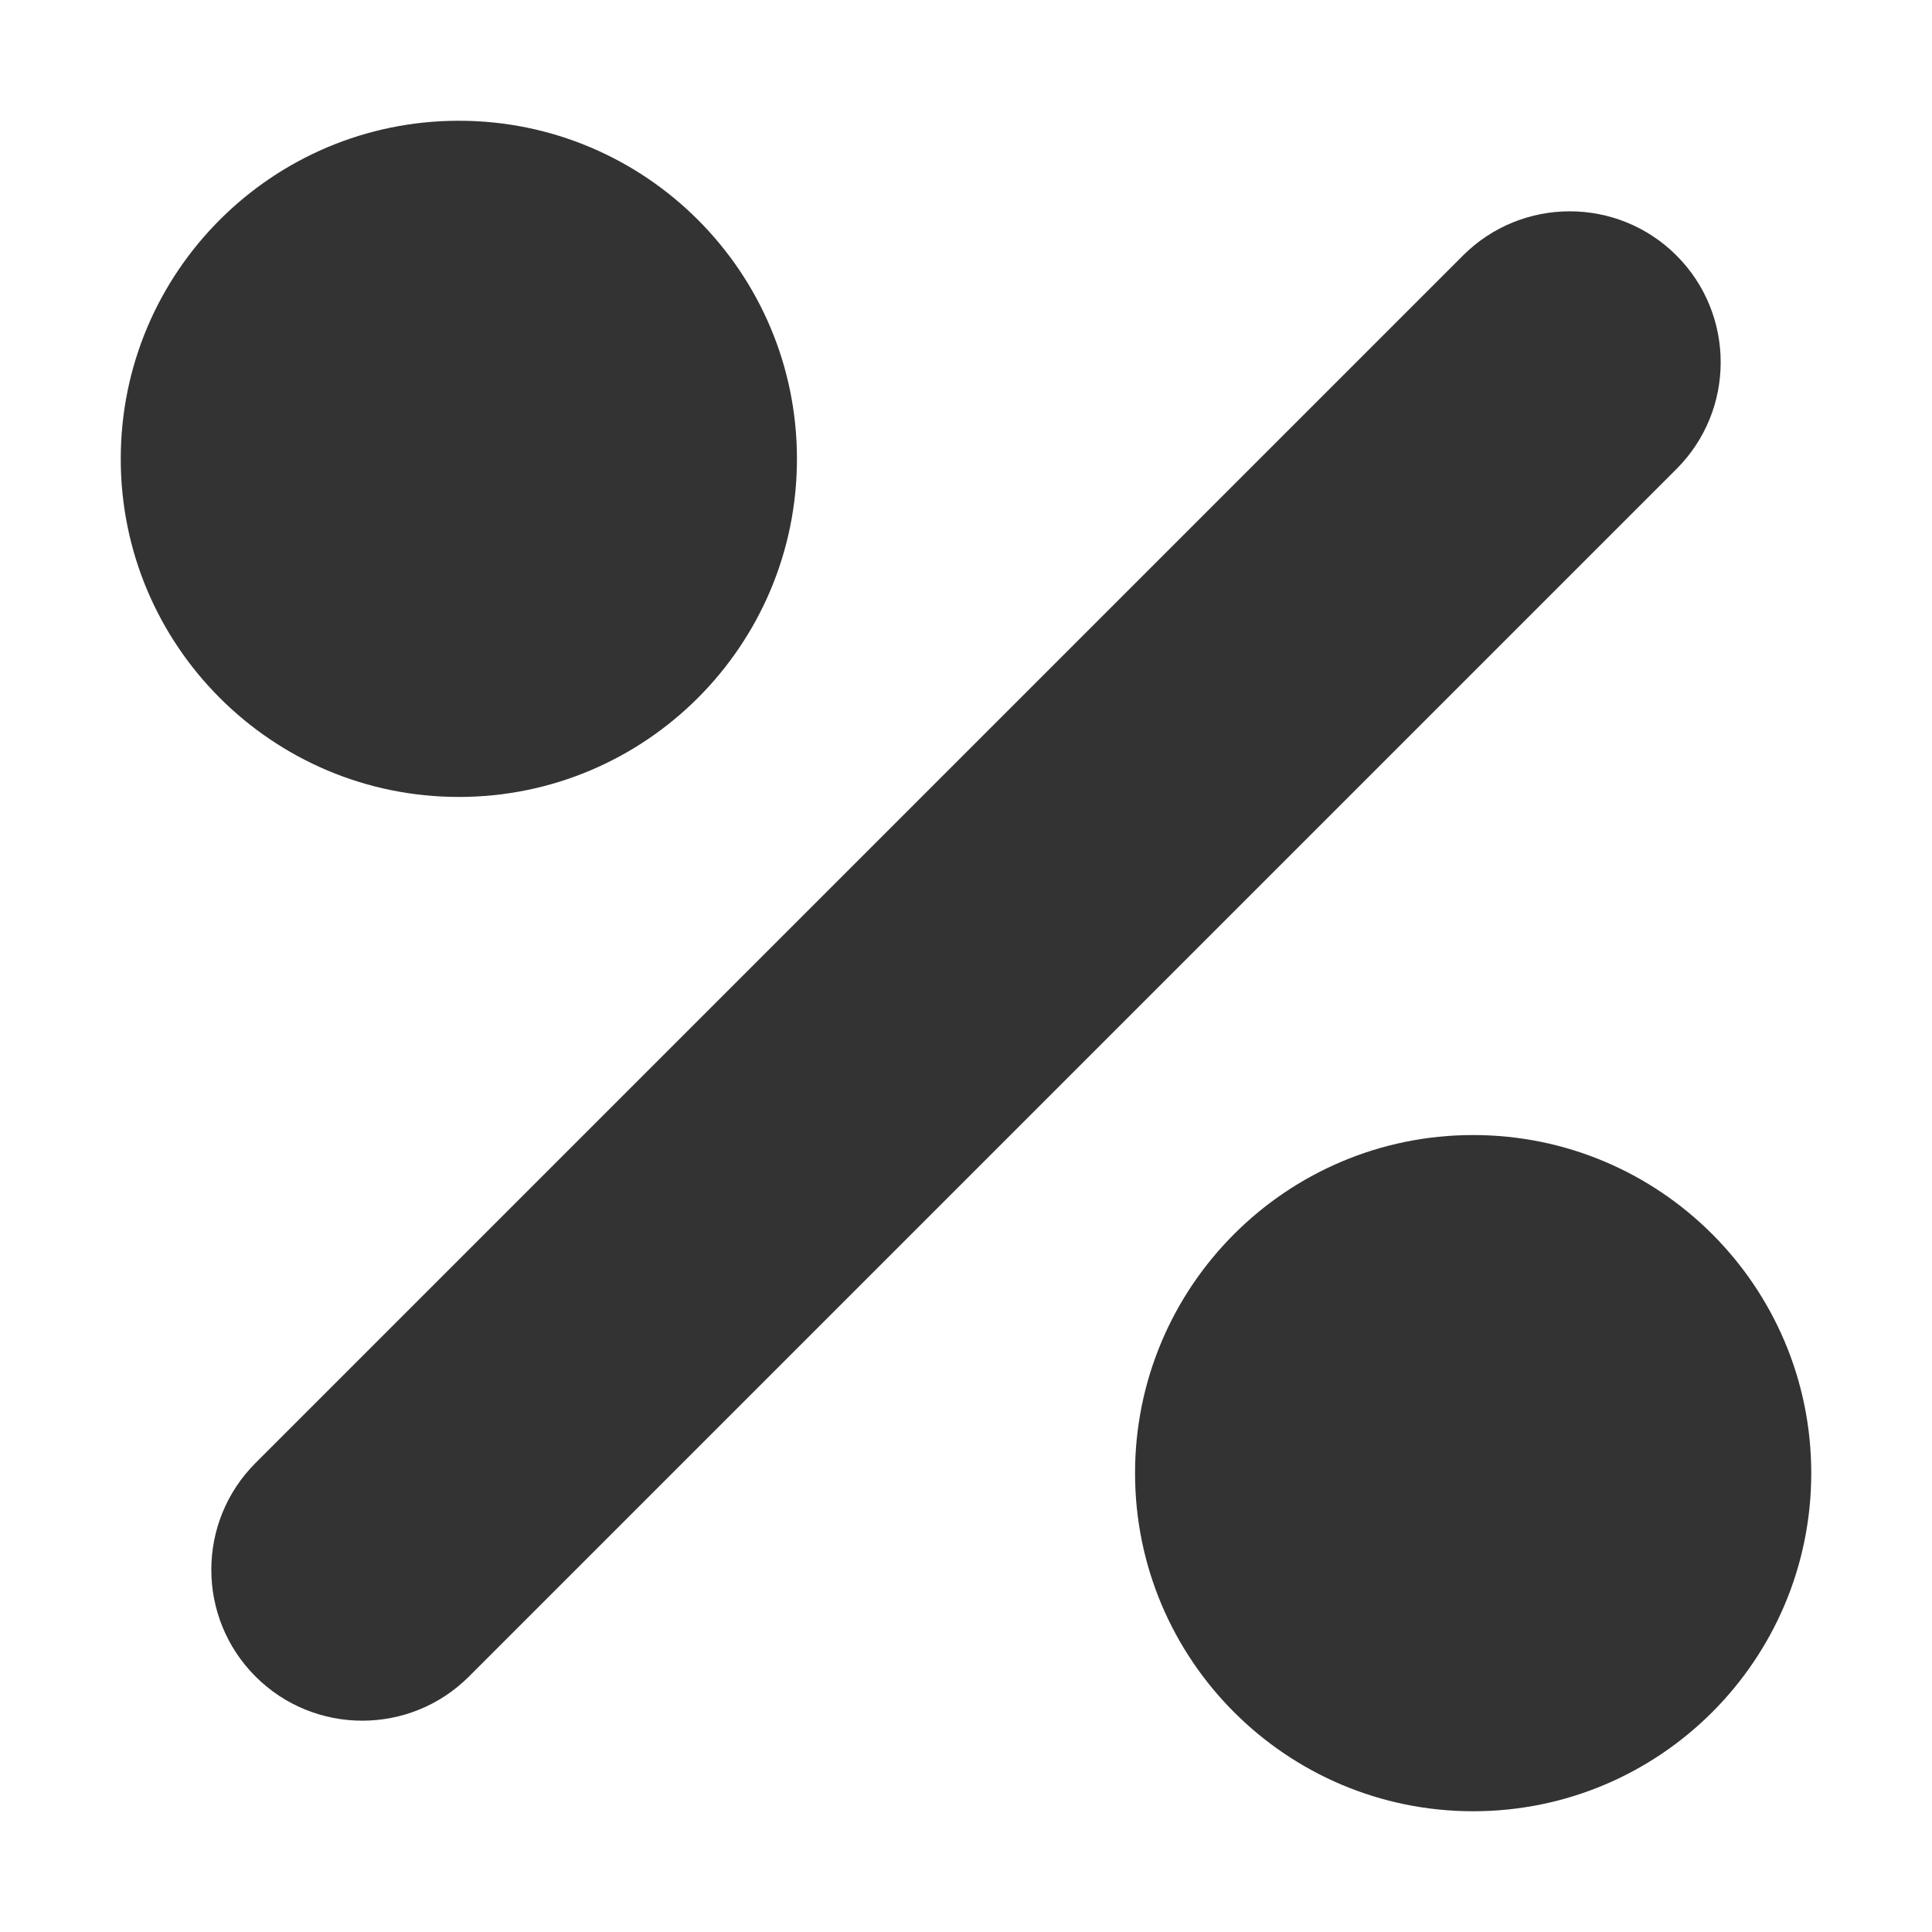
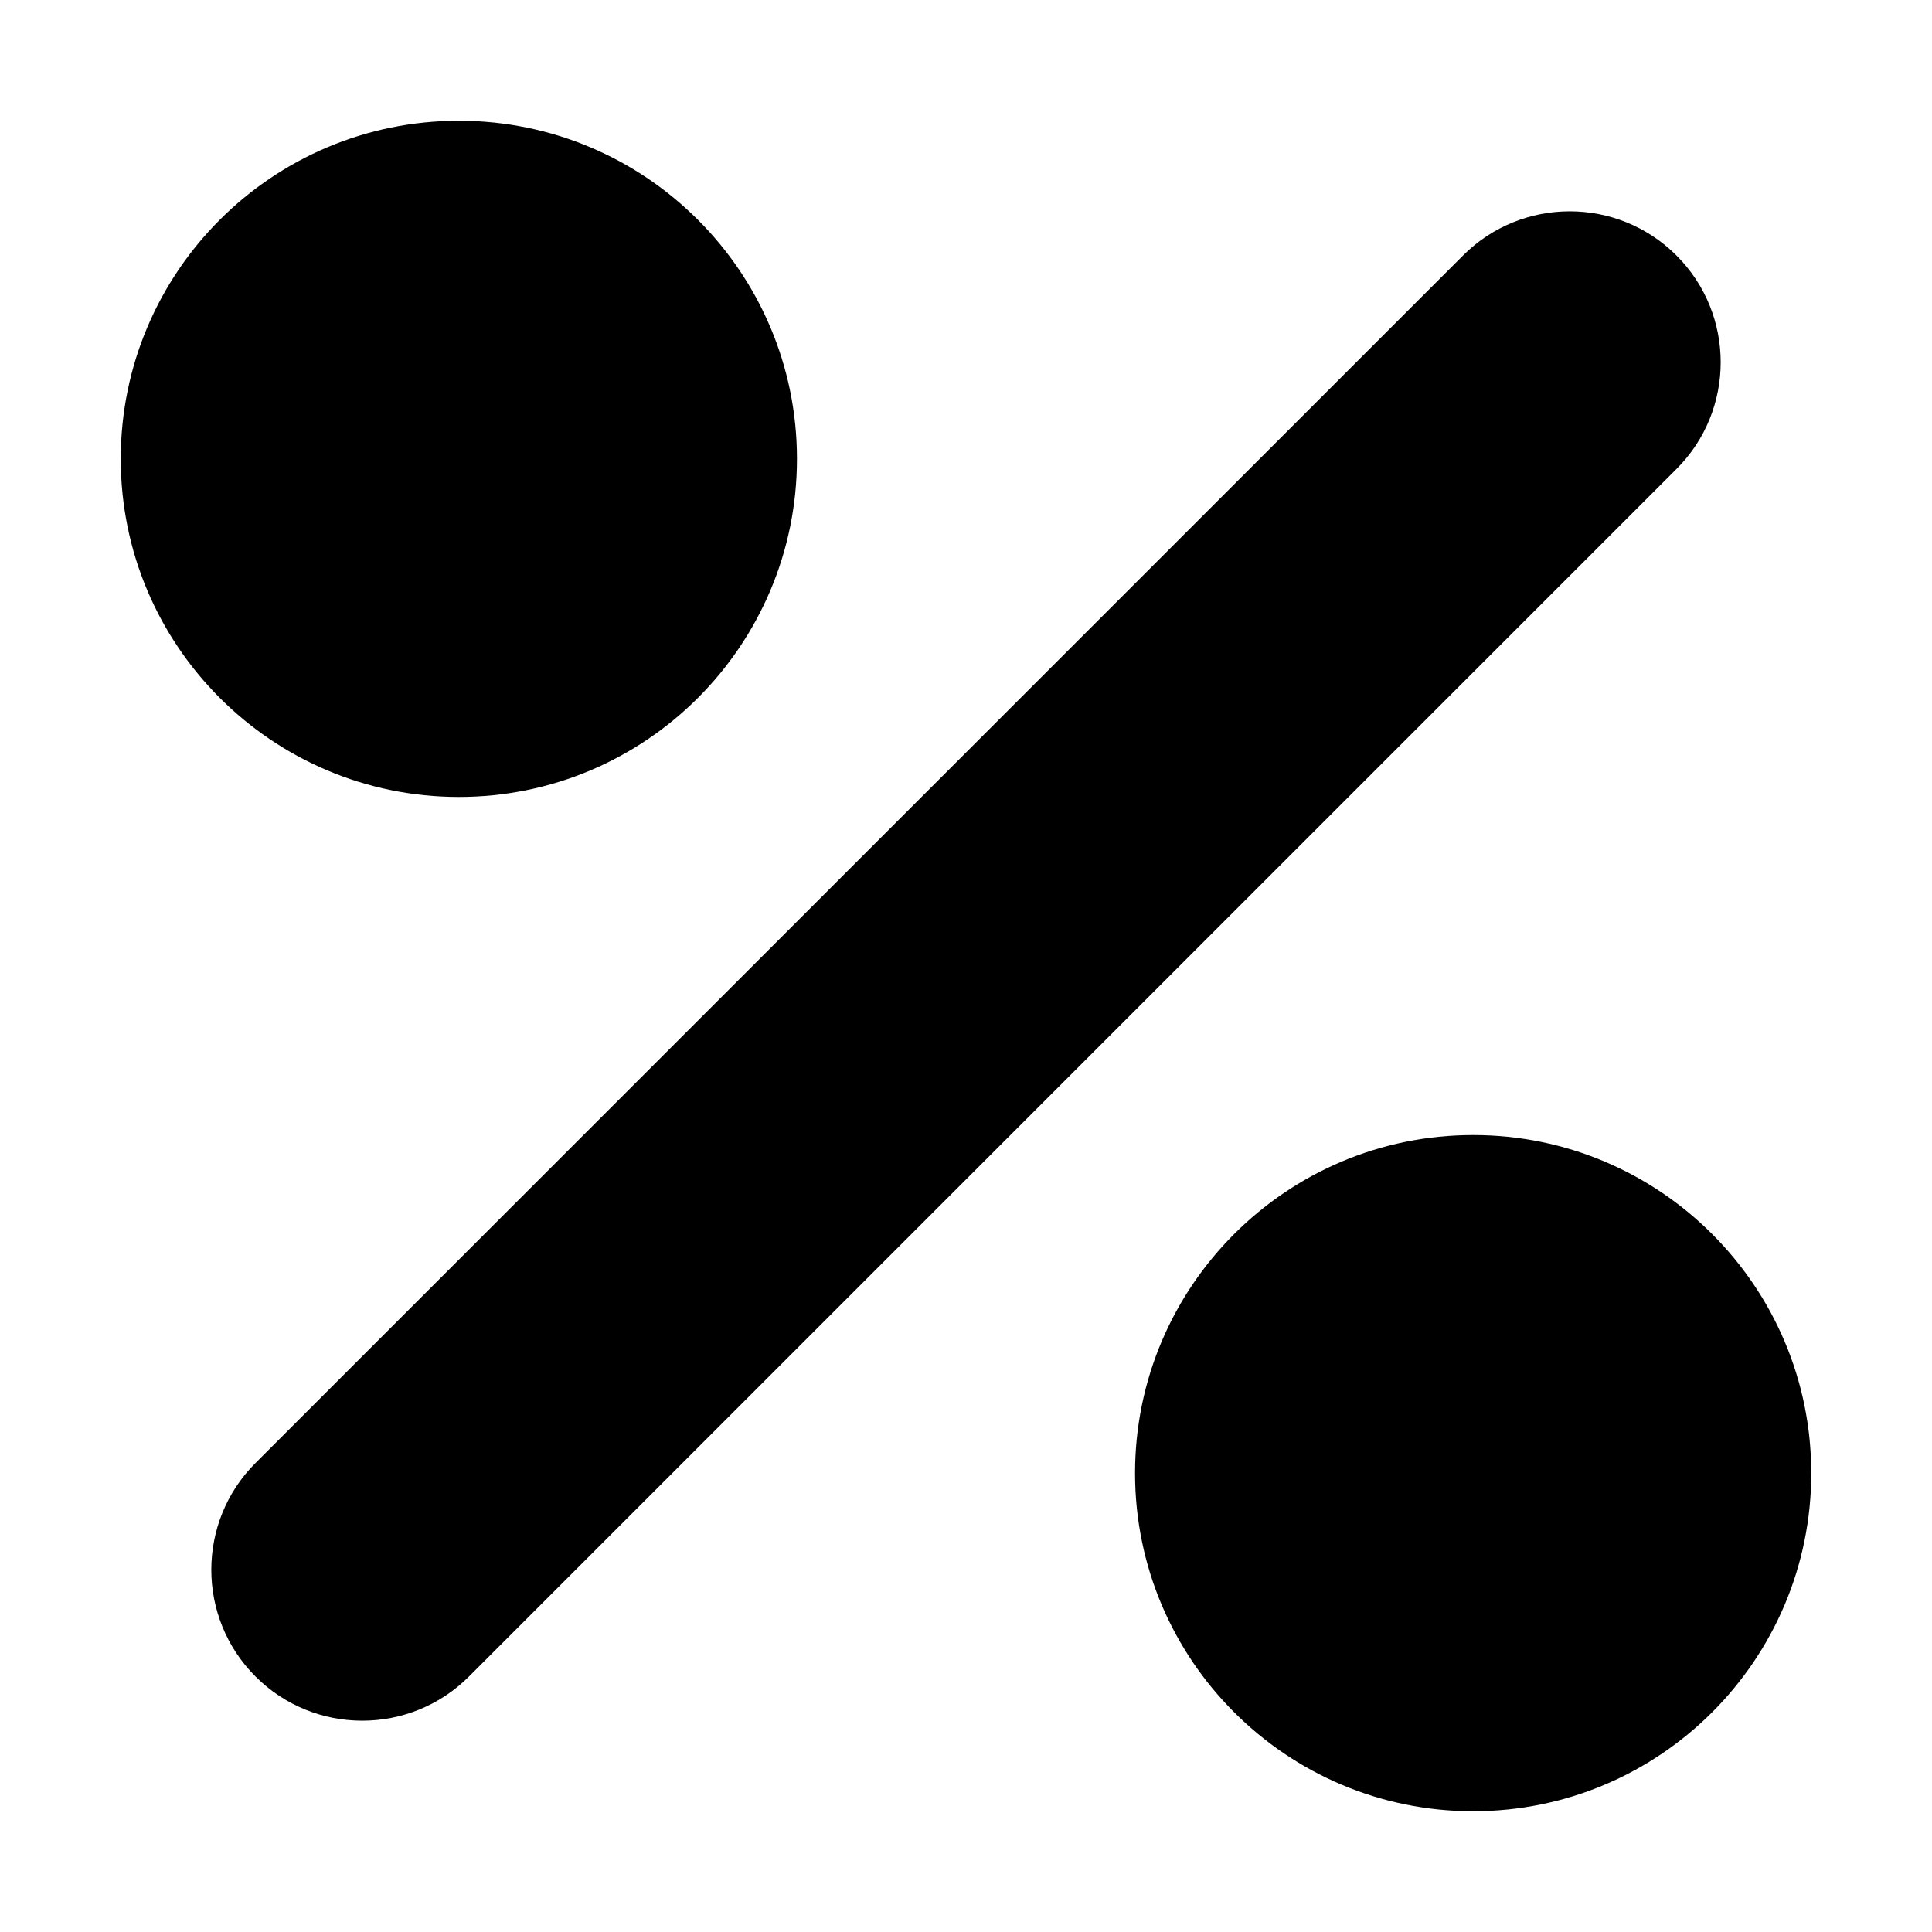
- <svg xmlns="http://www.w3.org/2000/svg" width="16" height="16" viewBox="0 0 16 16" class="percent" style="height:16px;margin-right:8px;width:16px;perspective-origin:8px 8px;transform-origin:8px 8px;shape-rendering:geometricprecision;" version="1.1">
-   <path fill-rule="evenodd" class="" fill="currentColor" d="M3,14.25 C2.68,14.25 2.36,14.128 2.116,13.884 C1.628,13.396 1.628,12.604 2.116,12.116 L12.116,2.116 C12.604,1.628 13.396,1.628 13.884,2.116 C14.372,2.604 14.372,3.396 13.884,3.884 L3.884,13.884 C3.64,14.128 3.32,14.25 3,14.25 Z M15,12.2 C15,13.746 13.746,15 12.2,15 C10.654,15 9.4,13.746 9.4,12.2 C9.4,10.654 10.654,9.4 12.2,9.4 C13.746,9.4 15,10.654 15,12.2 Z M6.6,3.8 C6.6,5.346 5.346,6.6 3.8,6.6 C2.254,6.6 1,5.346 1,3.8 C1,2.254 2.254,1 3.8,1 C5.346,1 6.6,2.254 6.6,3.8 Z" style="display:inline;height:auto;min-height:0px;min-width:0px;overflow-x:visible;overflow-y:visible;width:auto;perspective-origin:0px 0px;transform-origin:0px 0px;fill:rgb(51, 51, 51);fill-rule:evenodd;shape-rendering:geometricprecision;d:path(&quot;M 3 14.25 C 2.68 14.25 2.36 14.128 2.116 13.884 C 1.628 13.396 1.628 12.604 2.116 12.116 L 12.116 2.116 C 12.604 1.628 13.396 1.628 13.884 2.116 C 14.372 2.604 14.372 3.396 13.884 3.884 L 3.884 13.884 C 3.64 14.128 3.32 14.25 3 14.25 Z M 15 12.2 C 15 13.746 13.746 15 12.2 15 C 10.654 15 9.4 13.746 9.4 12.2 C 9.4 10.654 10.654 9.4 12.2 9.4 C 13.746 9.4 15 10.654 15 12.2 Z M 6.6 3.8 C 6.6 5.346 5.346 6.6 3.8 6.6 C 2.254 6.6 1 5.346 1 3.8 C 1 2.254 2.254 1 3.8 1 C 5.346 1 6.6 2.254 6.6 3.8 Z&quot;);" />
+ <svg xmlns="http://www.w3.org/2000/svg" width="16" height="16" viewBox="0 0 16 16" version="1.1">
+   <path fill-rule="evenodd" fill="currentColor" d="M3,14.25 C2.68,14.25 2.36,14.128 2.116,13.884 C1.628,13.396 1.628,12.604 2.116,12.116 L12.116,2.116 C12.604,1.628 13.396,1.628 13.884,2.116 C14.372,2.604 14.372,3.396 13.884,3.884 L3.884,13.884 C3.64,14.128 3.32,14.25 3,14.25 Z M15,12.2 C15,13.746 13.746,15 12.2,15 C10.654,15 9.4,13.746 9.4,12.2 C9.4,10.654 10.654,9.4 12.2,9.4 C13.746,9.4 15,10.654 15,12.2 Z M6.6,3.8 C6.6,5.346 5.346,6.6 3.8,6.6 C2.254,6.6 1,5.346 1,3.8 C1,2.254 2.254,1 3.8,1 C5.346,1 6.6,2.254 6.6,3.8 Z" />
</svg>
